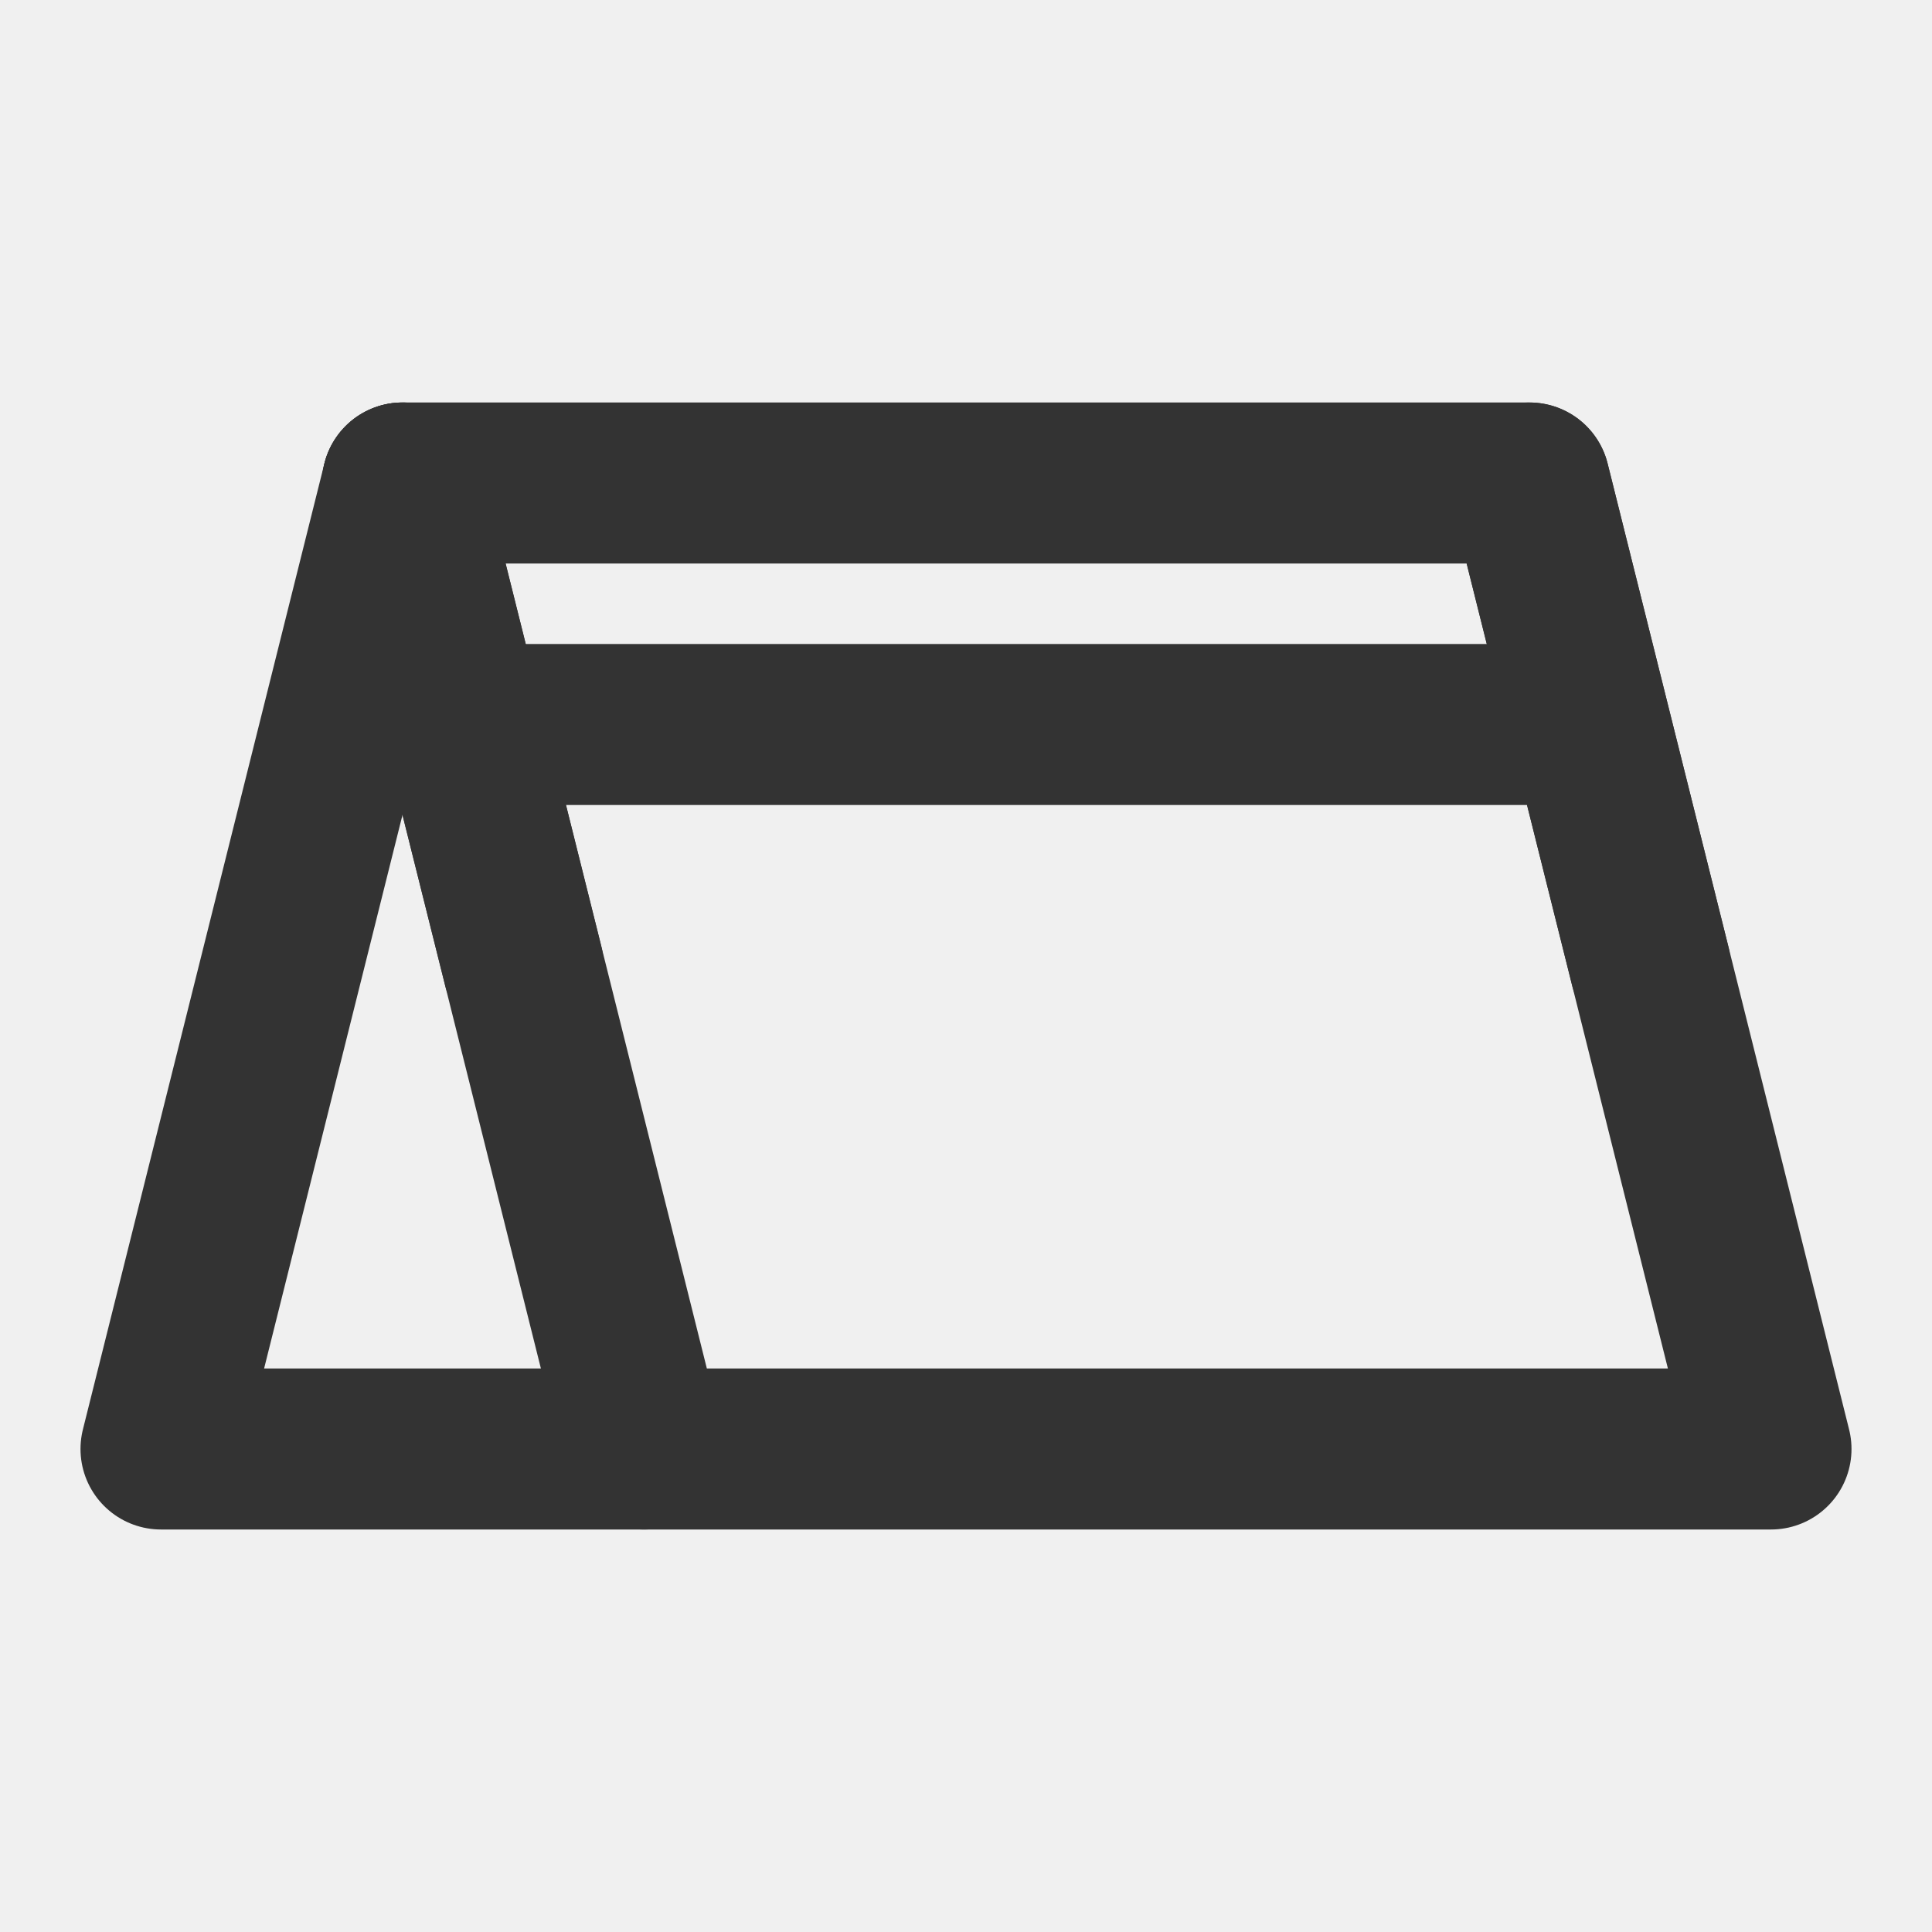
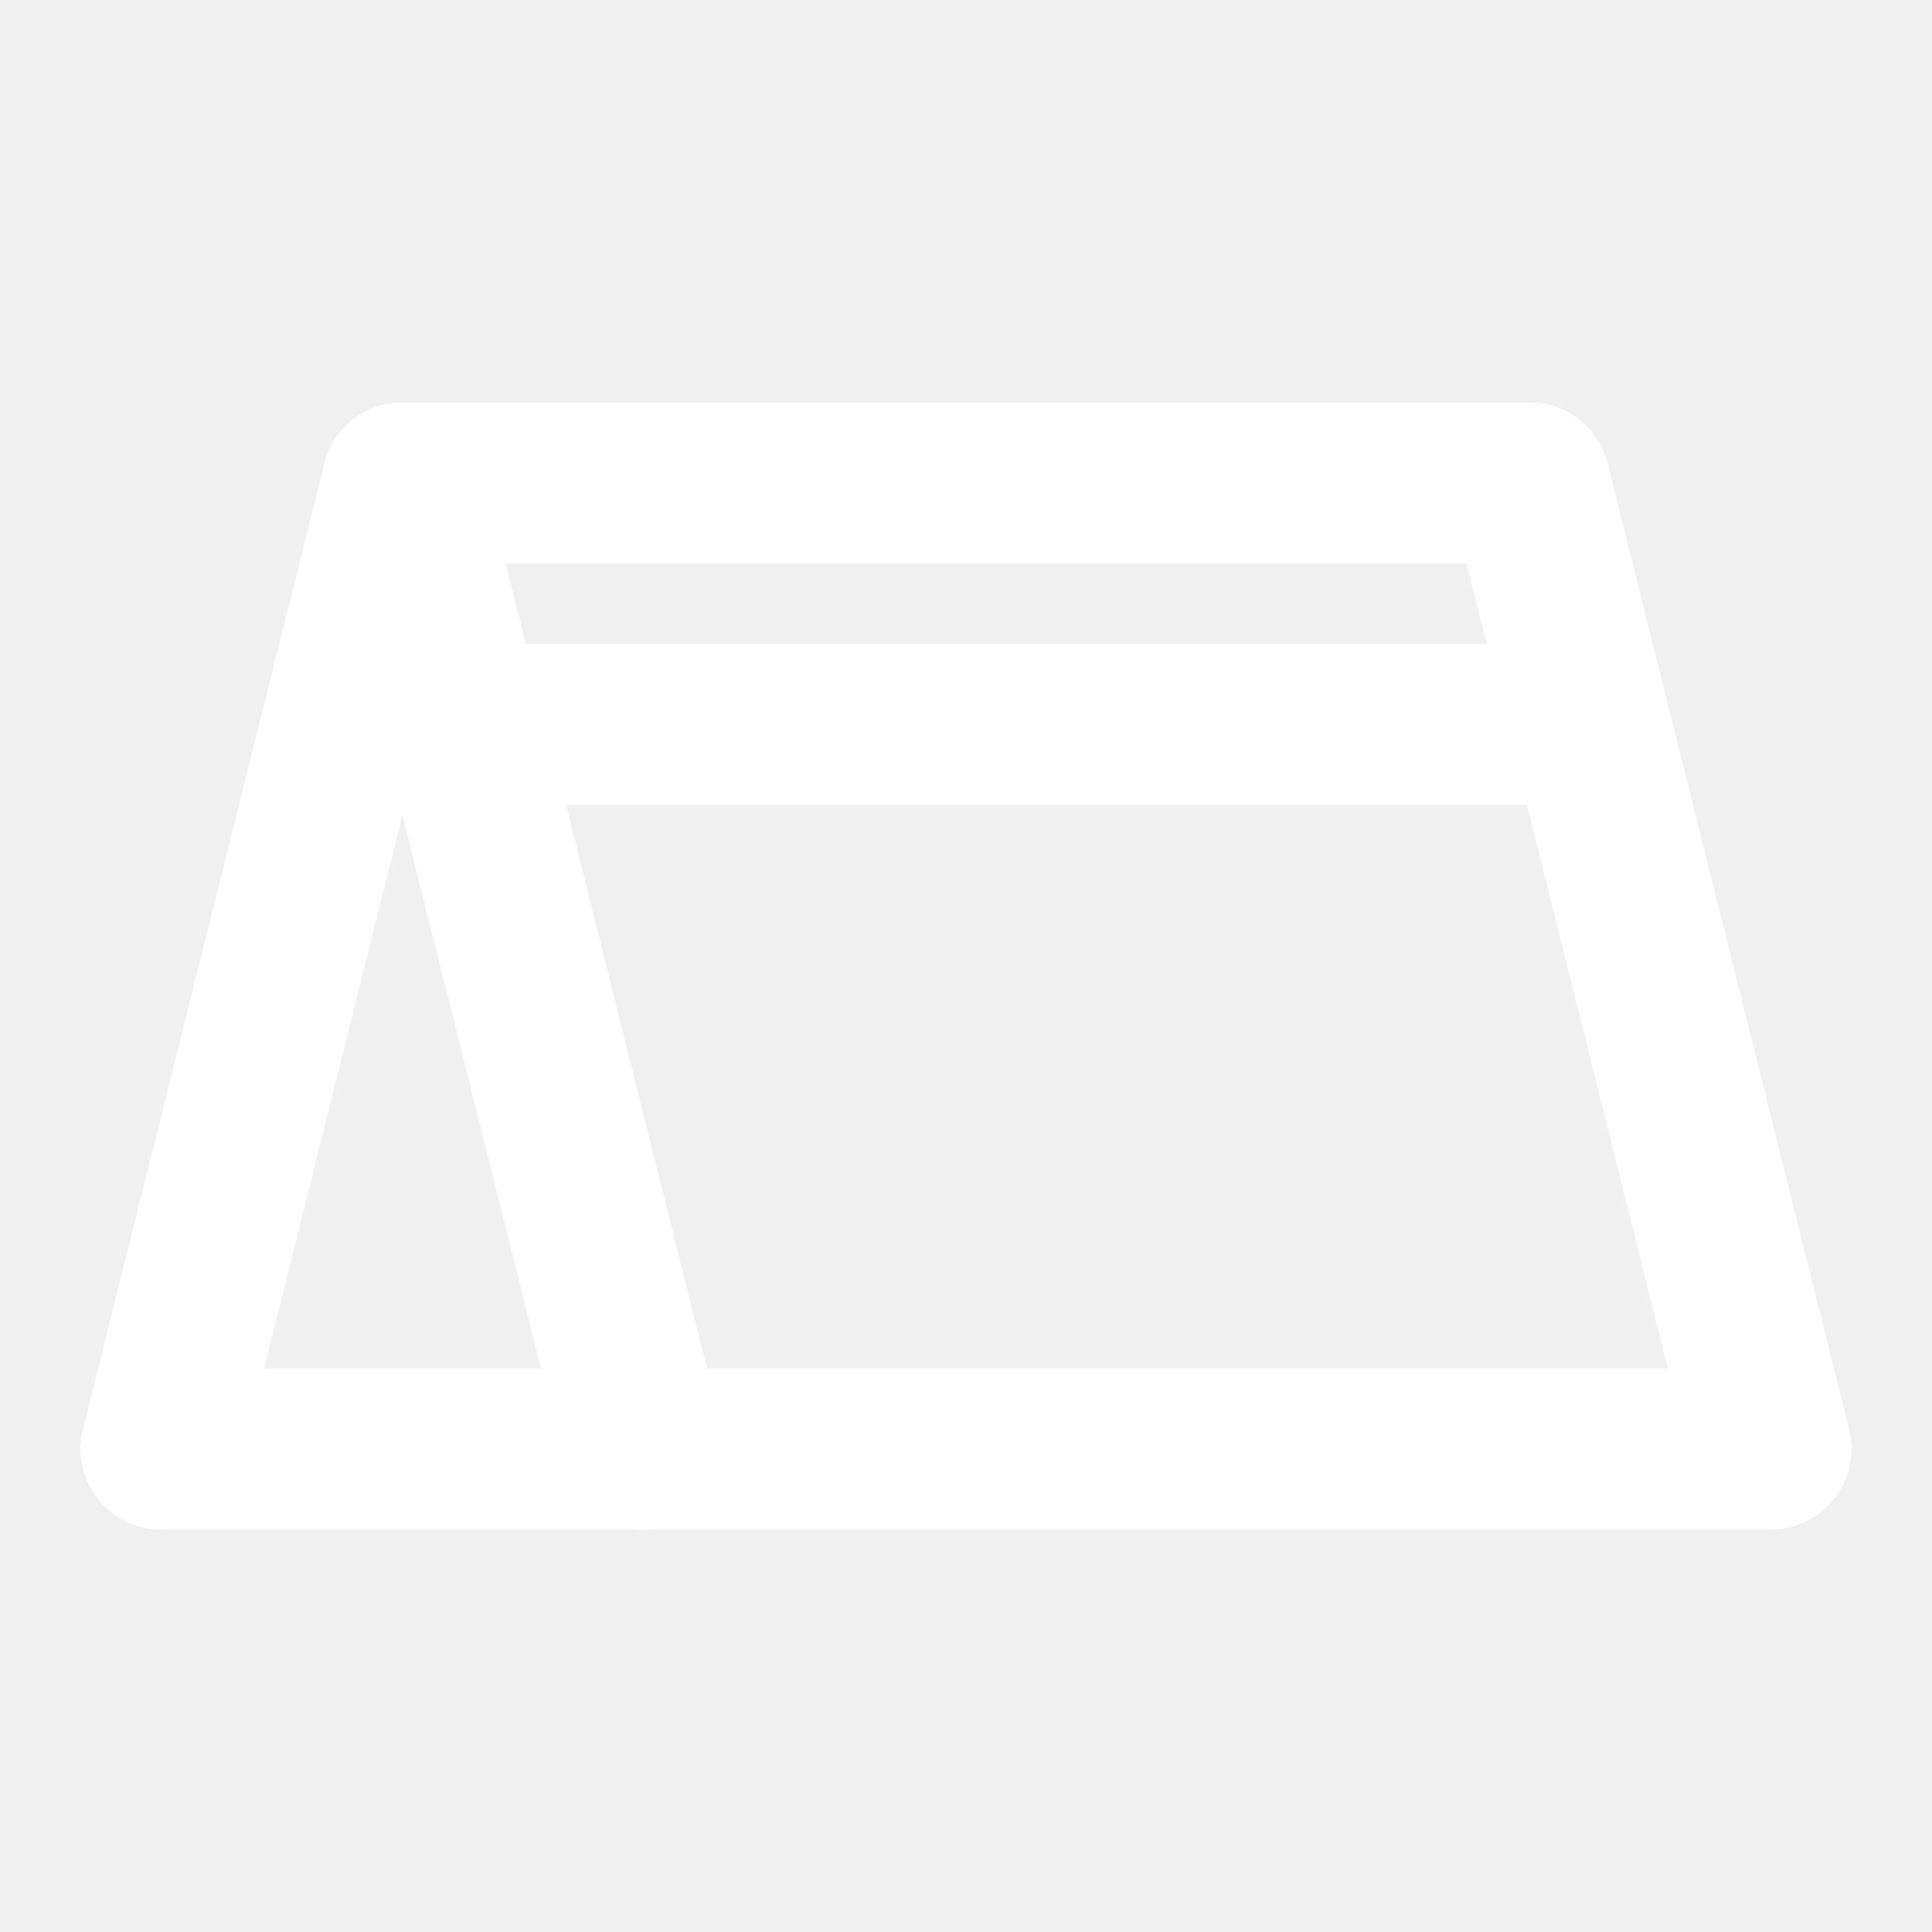
<svg xmlns="http://www.w3.org/2000/svg" width="24" height="24" viewBox="0 0 48 48" fill="none">
-   <path d="M10 12L4 36H16" stroke="#333" stroke-width="4" stroke-linecap="round" stroke-linejoin="round" />
-   <path d="M38 12H10L16 36H44L38 12Z" fill="none" stroke="#333" stroke-width="4" stroke-linecap="round" stroke-linejoin="round" />
-   <path d="M12 18H39" stroke="#333" stroke-width="4" stroke-linecap="round" stroke-linejoin="round" />
-   <path d="M10 12L13 24" stroke="#333" stroke-width="4" stroke-linecap="round" stroke-linejoin="round" />
-   <path d="M38 12L41 24" stroke="#333" stroke-width="4" stroke-linecap="round" stroke-linejoin="round" />
+   <path d="M10 12L4 36H16" stroke="#ffffff" stroke-width="4" stroke-linecap="round" stroke-linejoin="round" />
+   <path d="M38 12H10L16 36H44L38 12Z" fill="none" stroke="#ffffff" stroke-width="4" stroke-linecap="round" stroke-linejoin="round" />
+   <path d="M12 18H39" stroke="#ffffff" stroke-width="4" stroke-linecap="round" stroke-linejoin="round" />
+   <path d="M10 12L13 24" stroke="#ffffff" stroke-width="4" stroke-linecap="round" stroke-linejoin="round" />
+   <path d="M38 12L41 24" stroke="#ffffff" stroke-width="4" stroke-linecap="round" stroke-linejoin="round" />
</svg>
